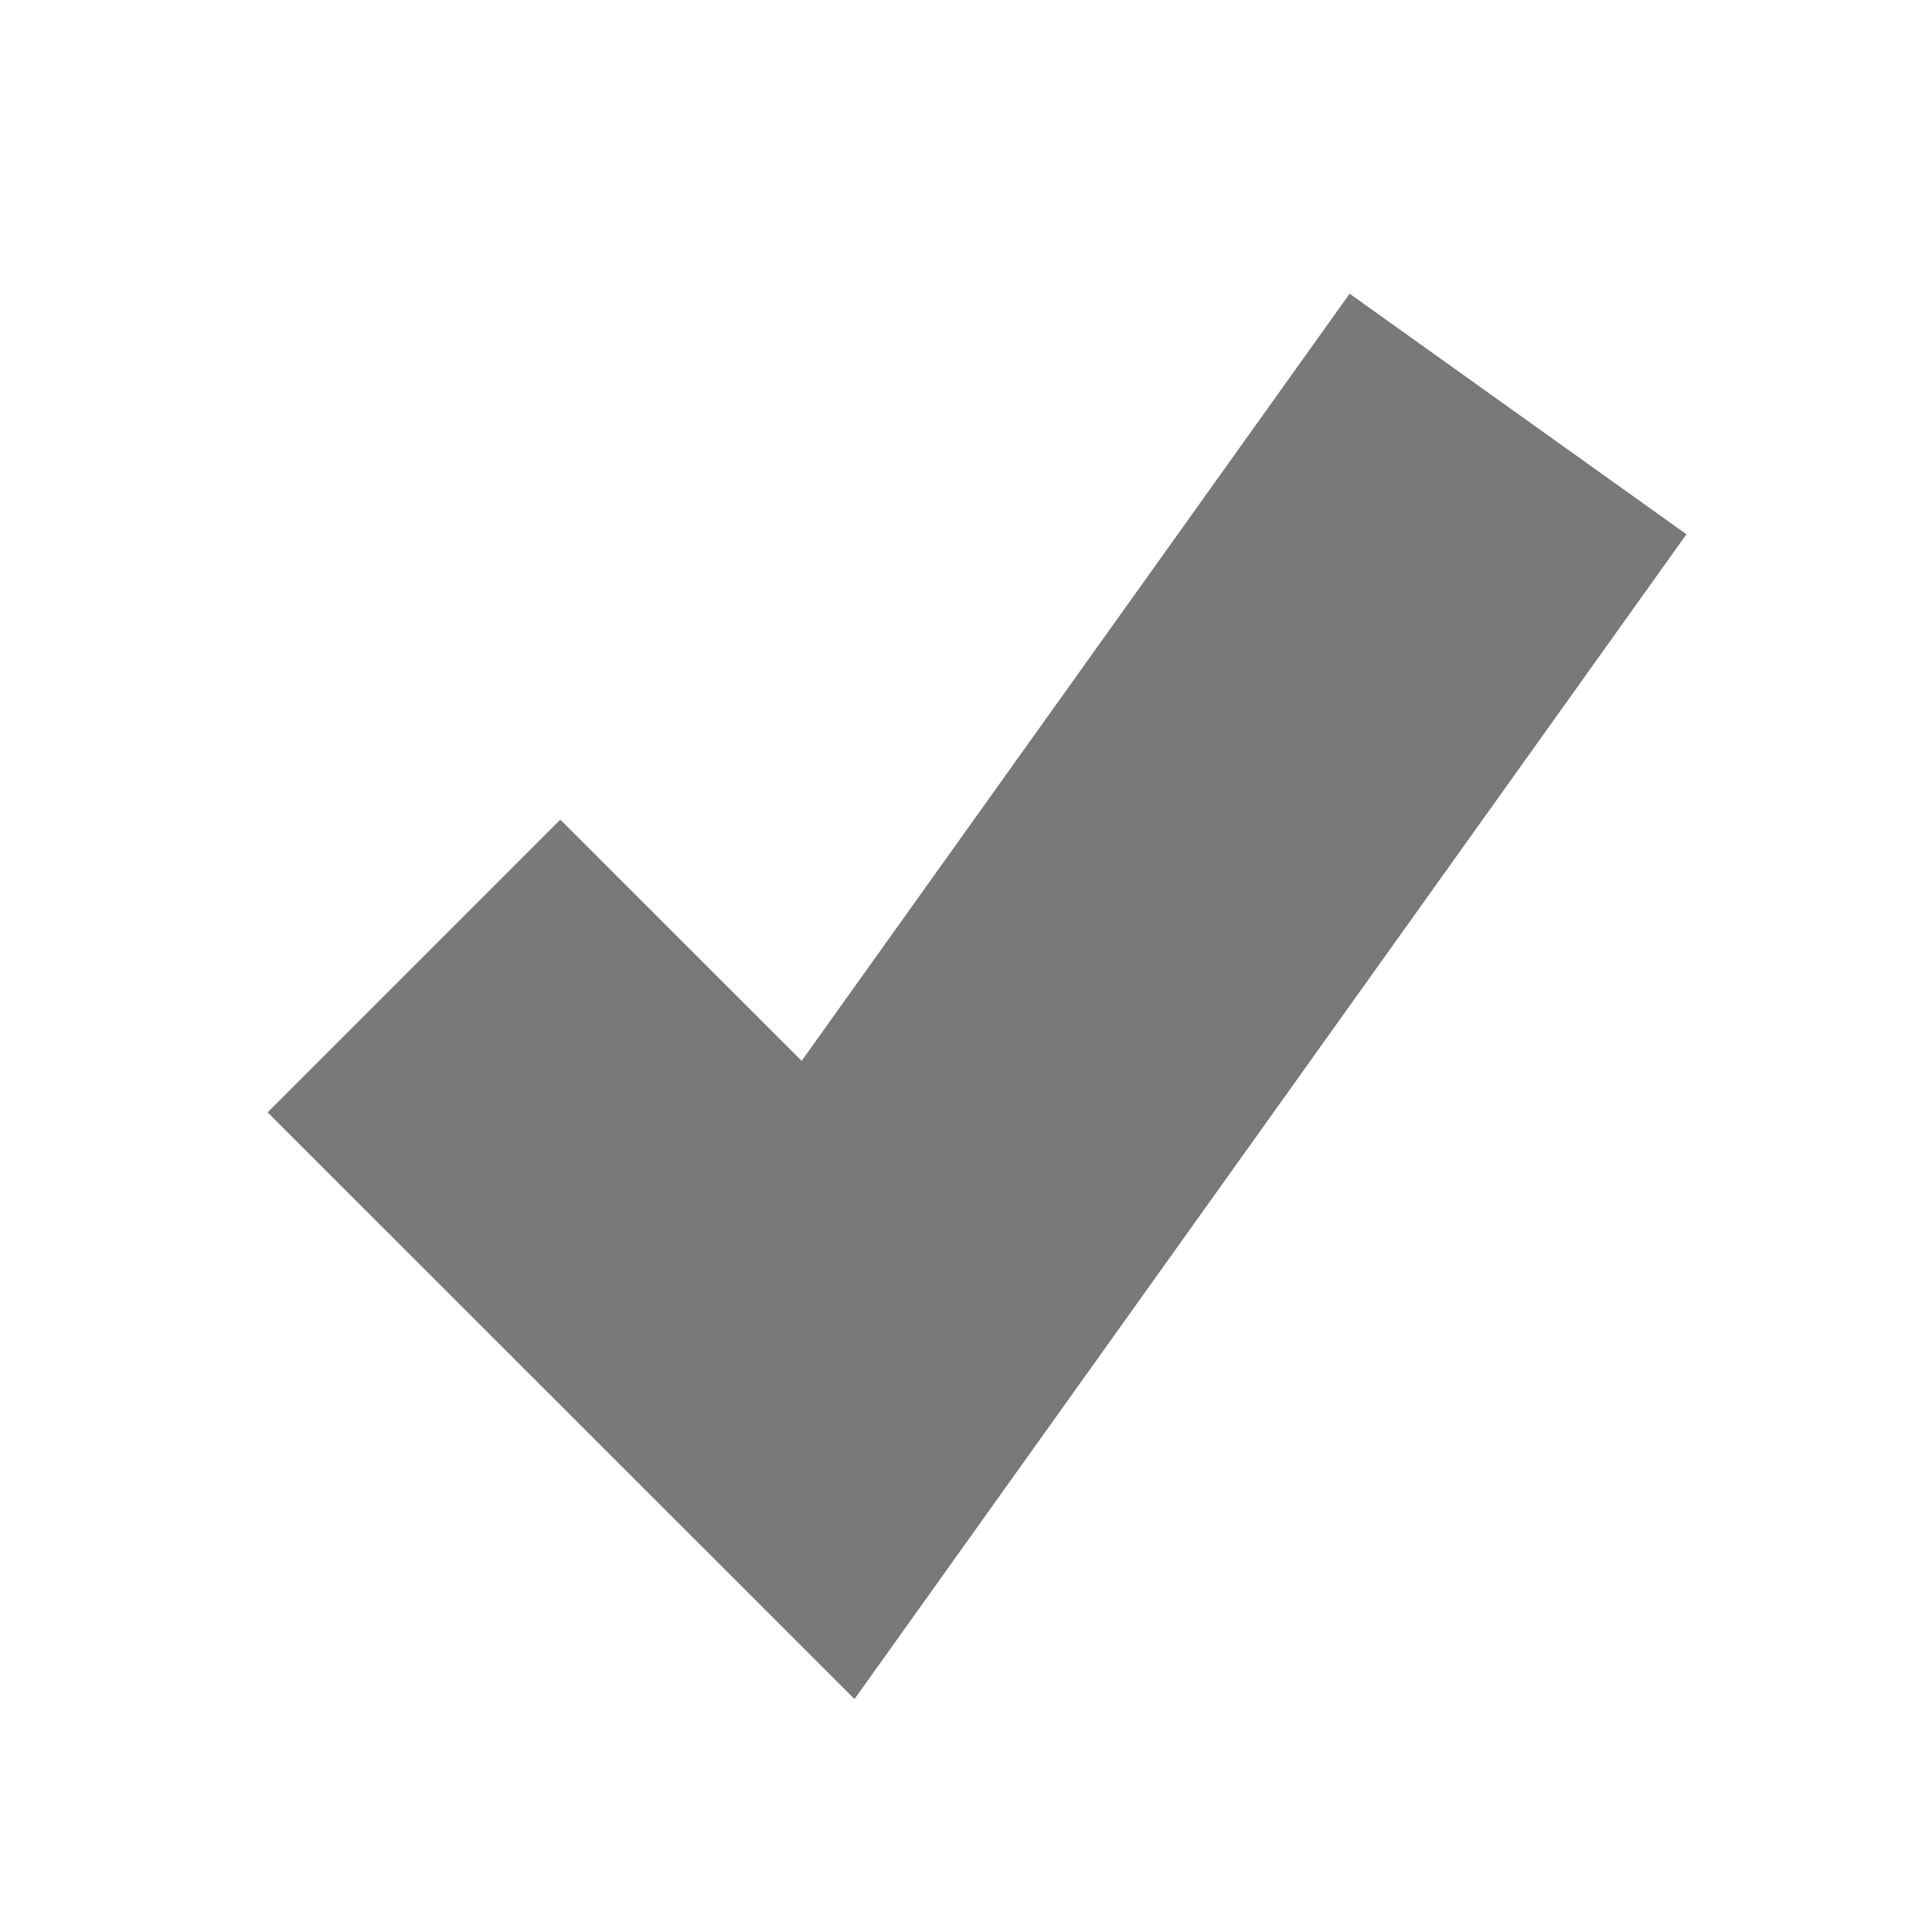
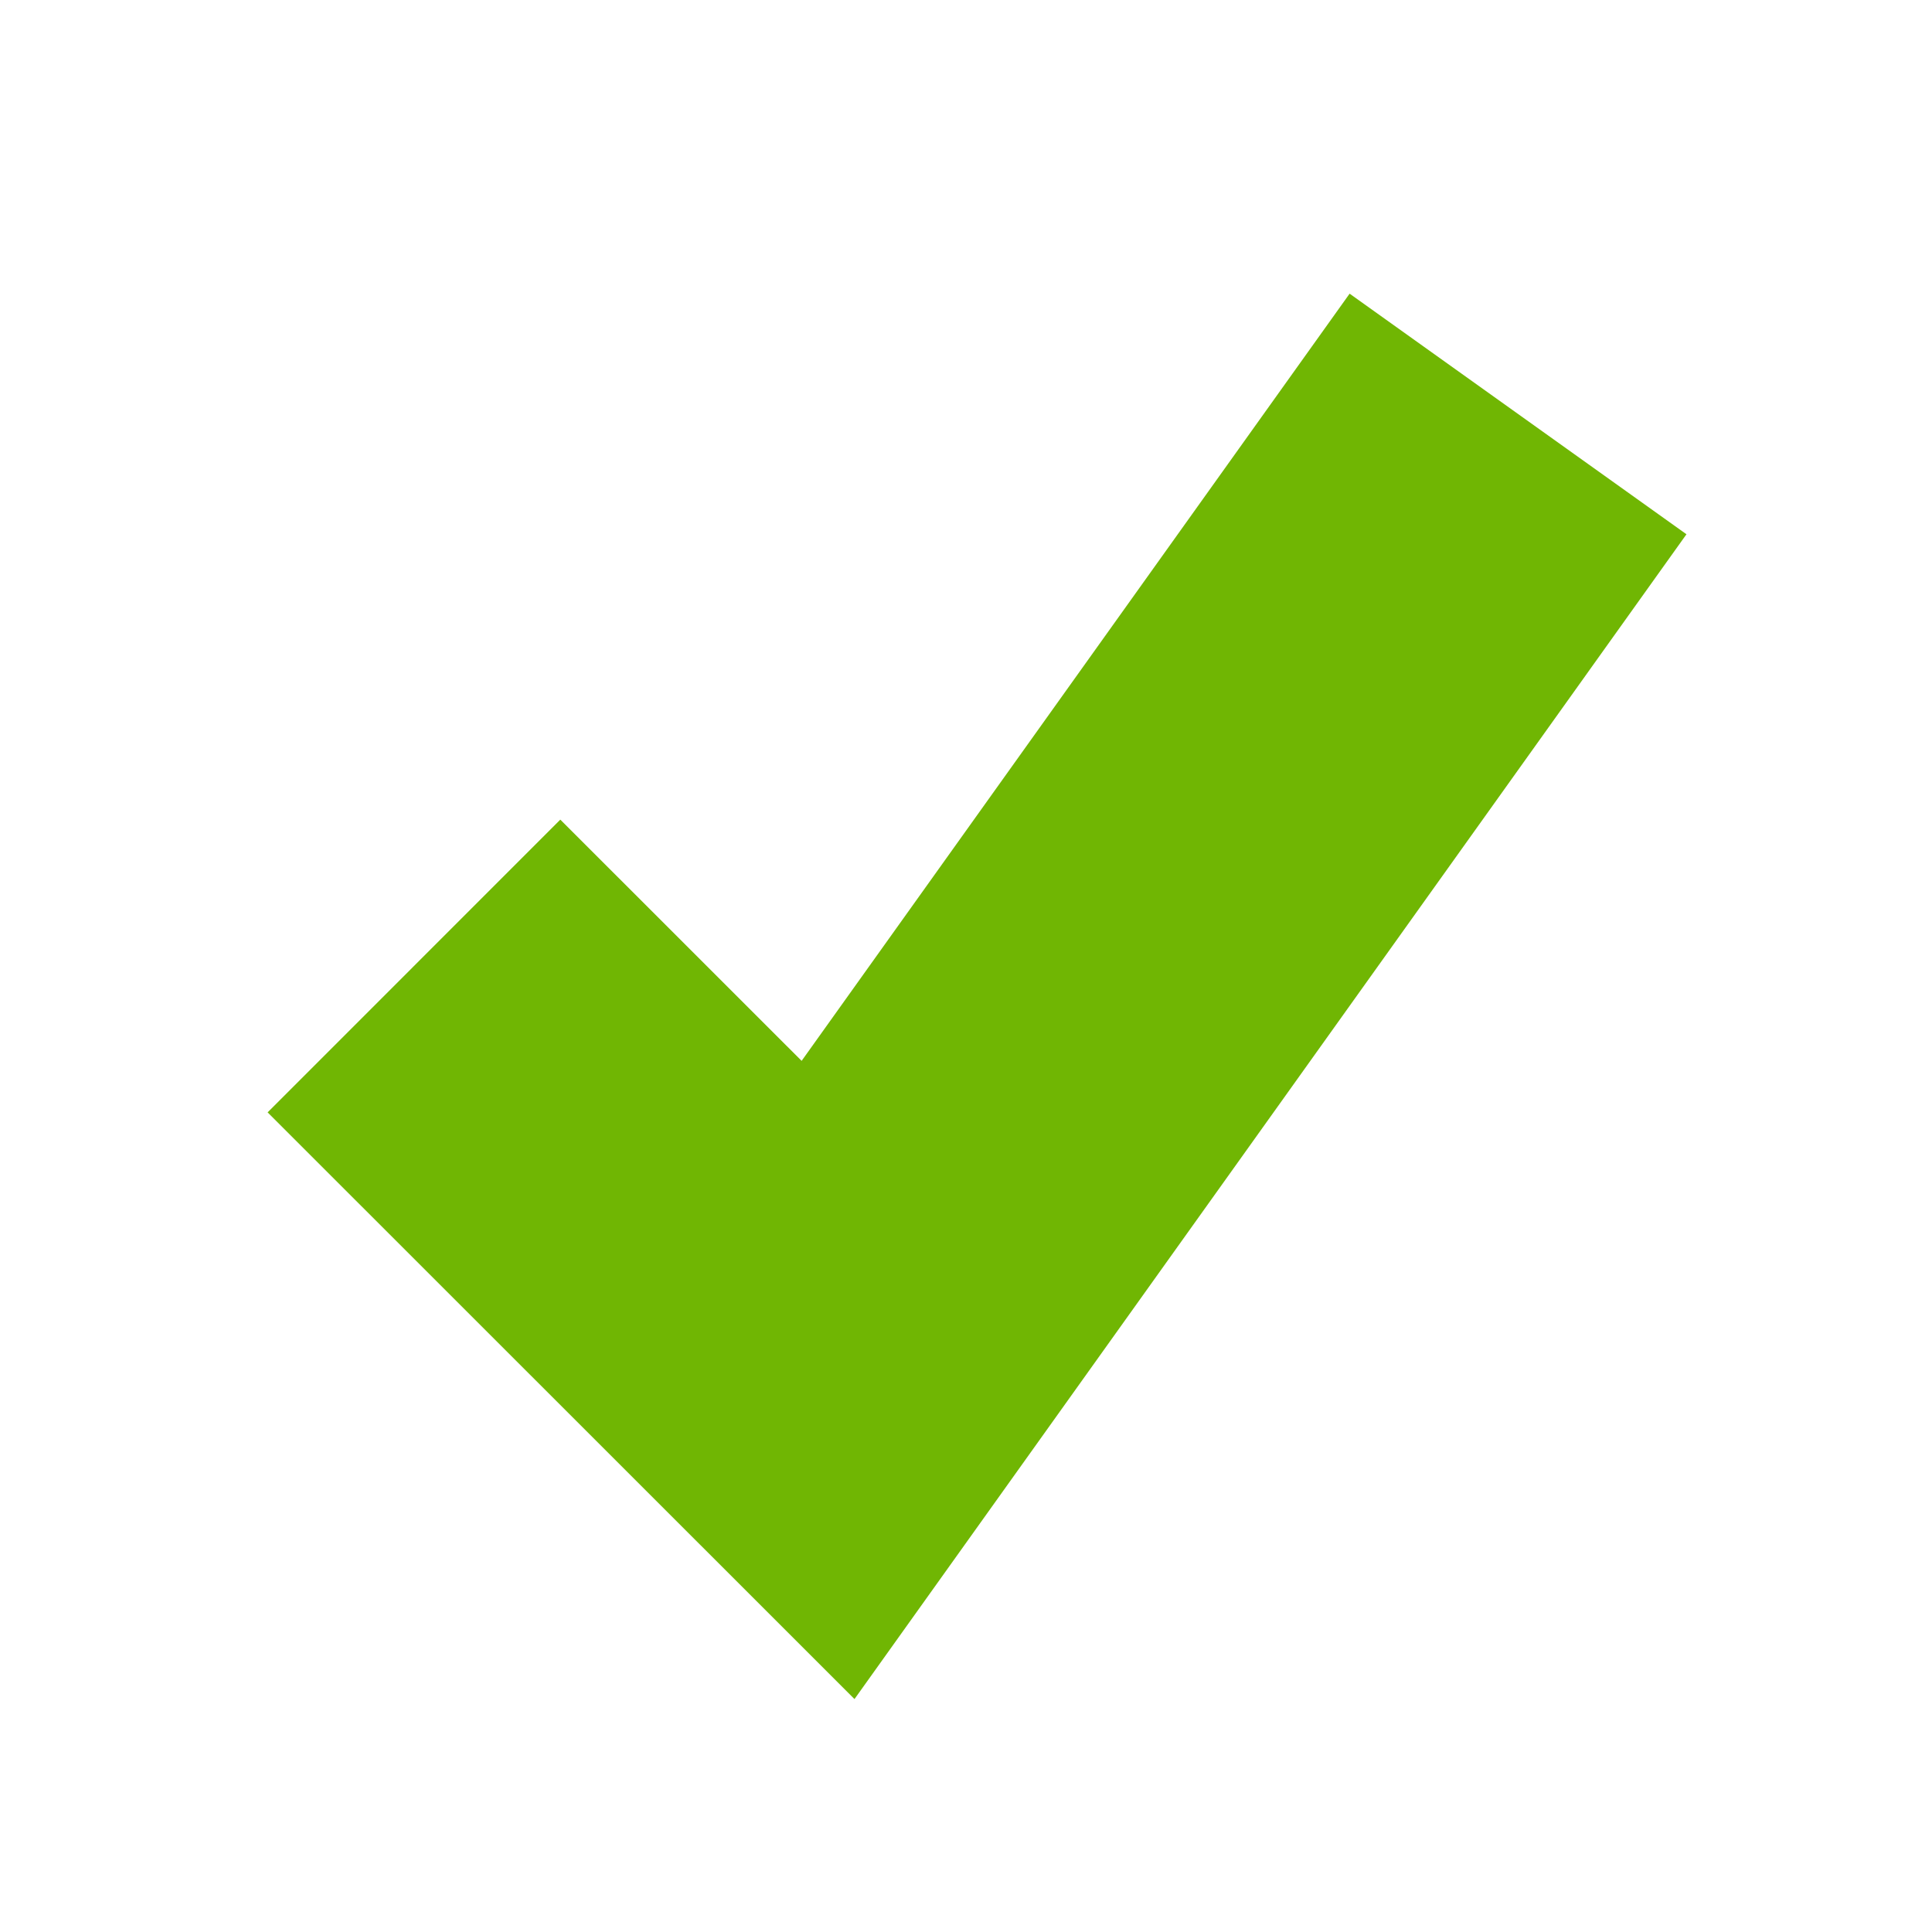
- <svg xmlns="http://www.w3.org/2000/svg" version="1.1" width="15px" height="15px" viewBox="226 1791  15 15">
-   <path d="M 226 1791  L 241 1791  L 241 1806  L 226 1806  L 226 1791  Z " fill-rule="nonzero" fill="#ffffff" stroke="none" />
-   <path d="M 229.214 1798.5  L 232.429 1801.714  L 237.786 1794.214  " stroke-width="3.214" stroke="#797979" fill="none" />
+ <svg xmlns="http://www.w3.org/2000/svg" version="1.1" width="15px" height="15px" viewBox="1240 1308  15 15">
+   <path d="M 1240 1308  L 1255 1308  L 1255 1323  L 1240 1323  L 1240 1308  Z " fill-rule="nonzero" fill="#ffffff" stroke="none" />
+   <path d="M 1243.214 1315.5  L 1246.429 1318.714  L 1251.786 1311.214  " stroke-width="3.214" stroke="#70b603" fill="none" />
</svg>
